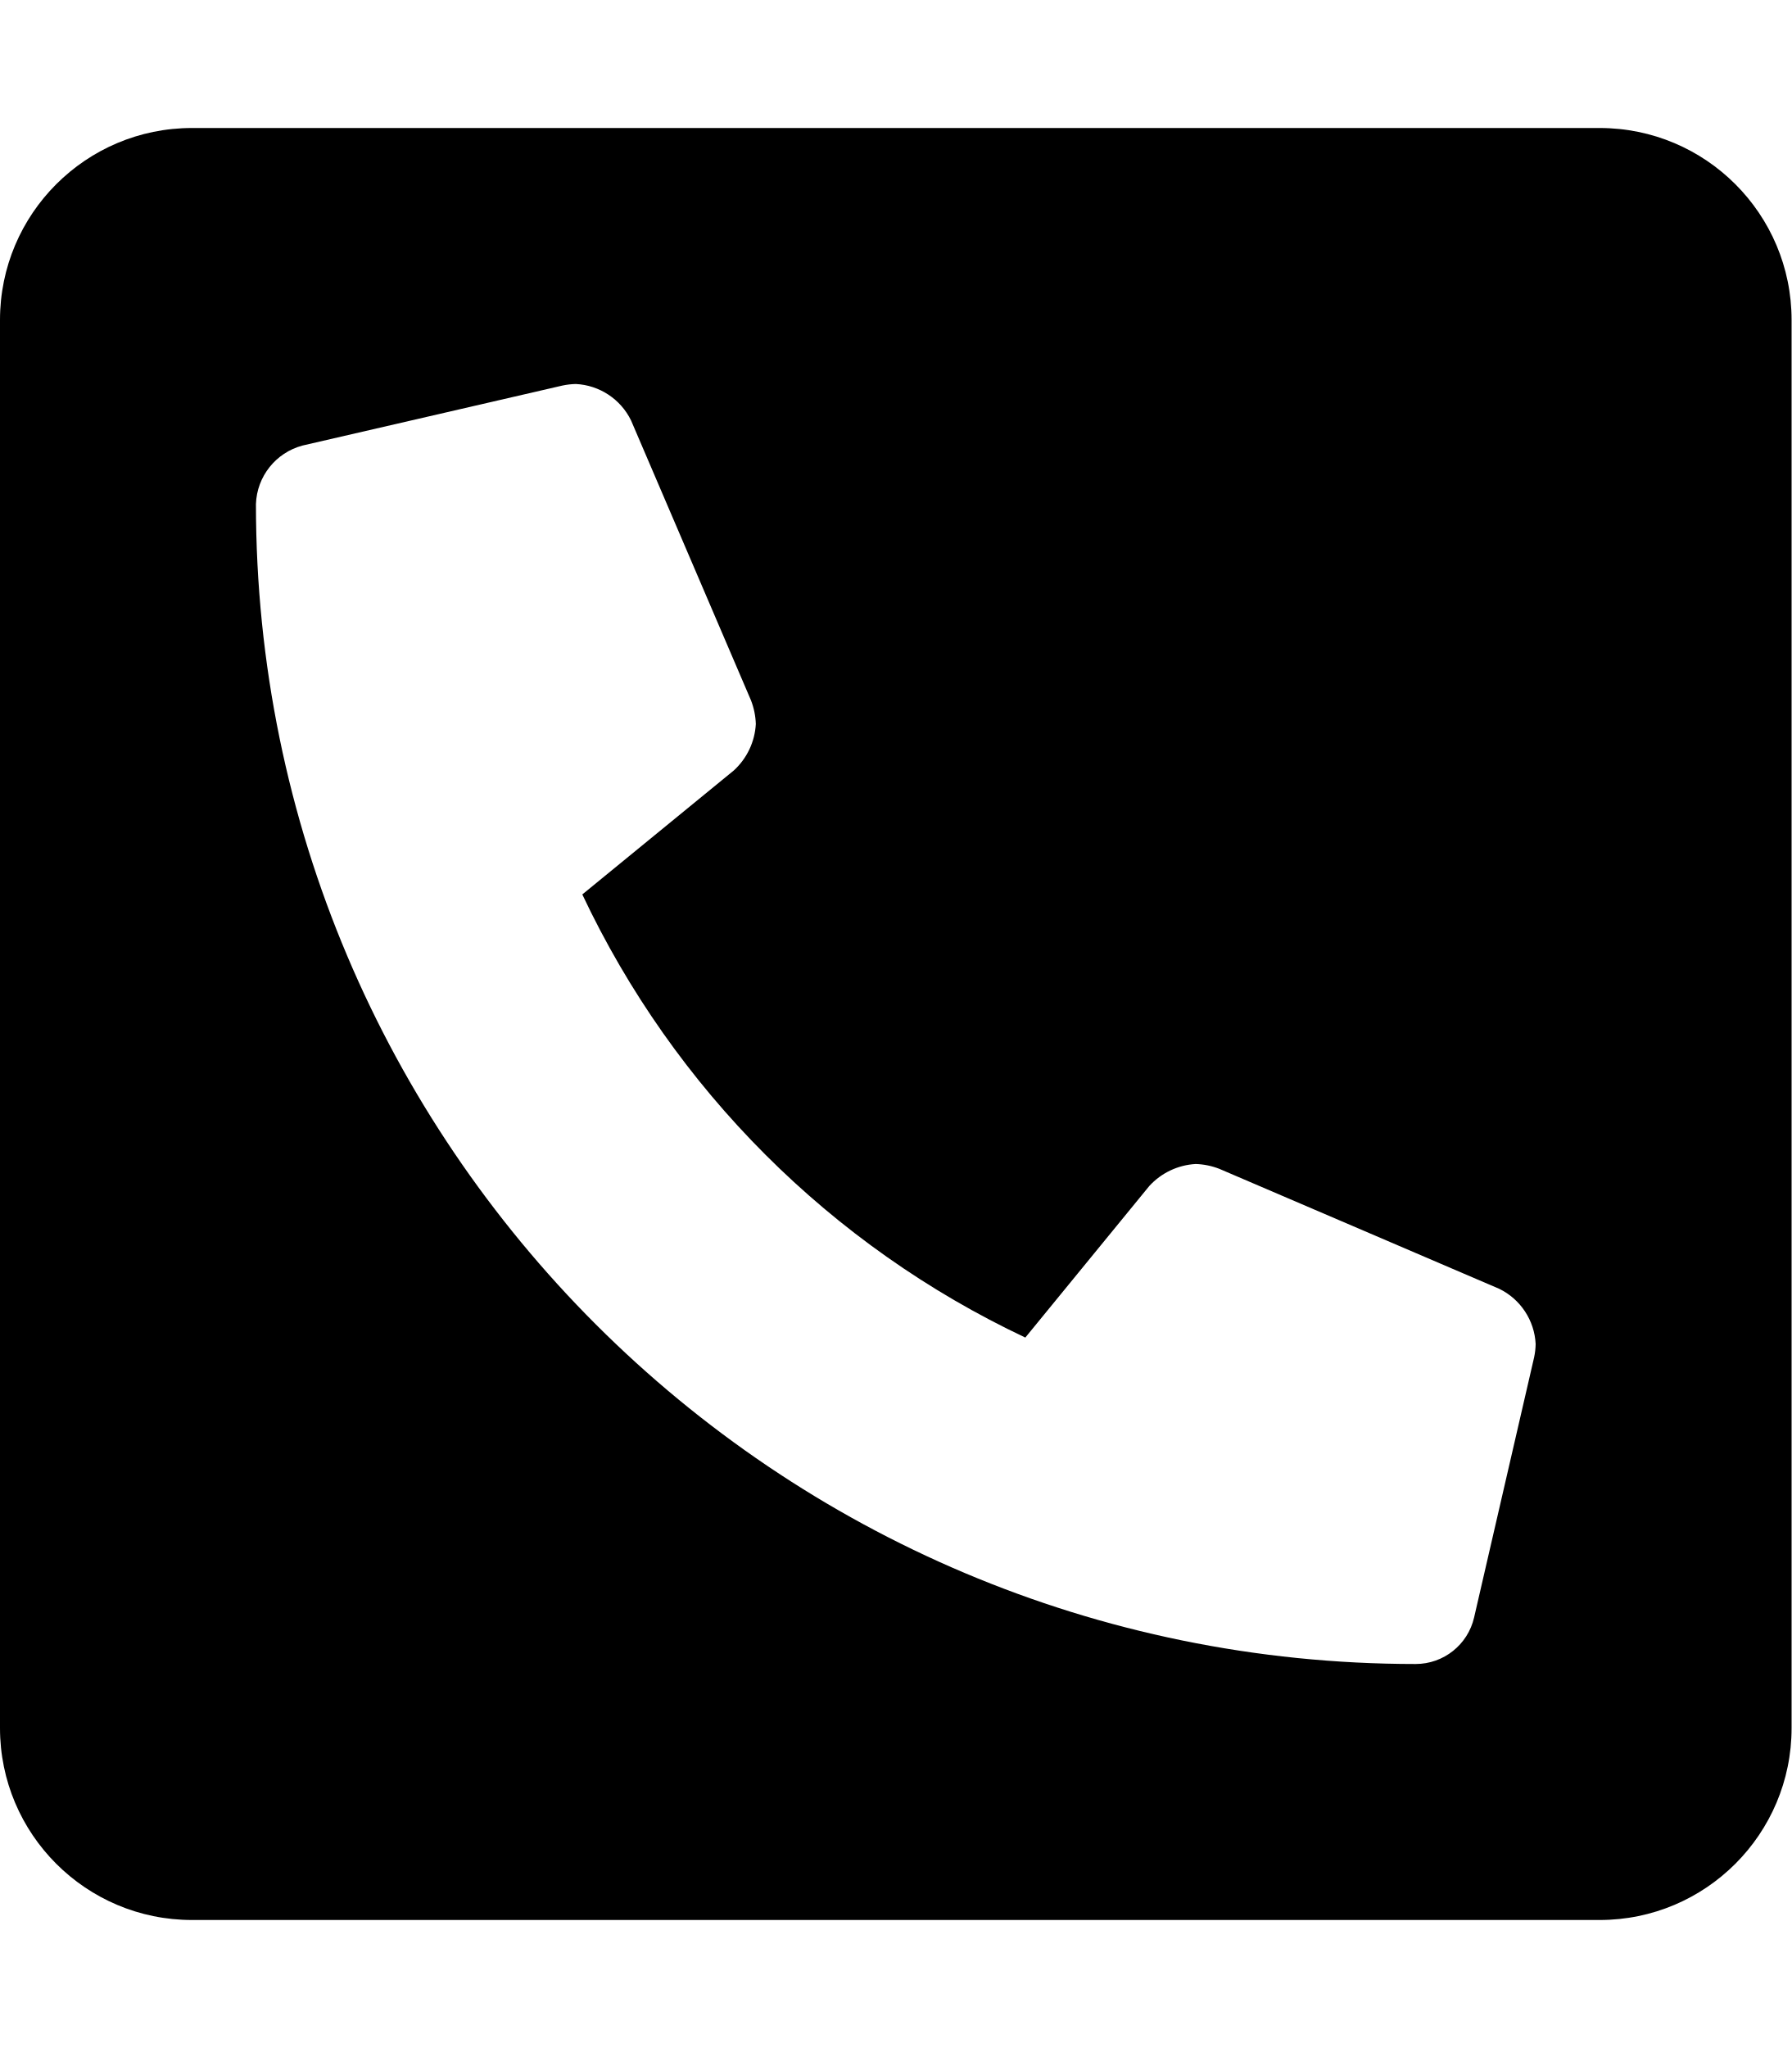
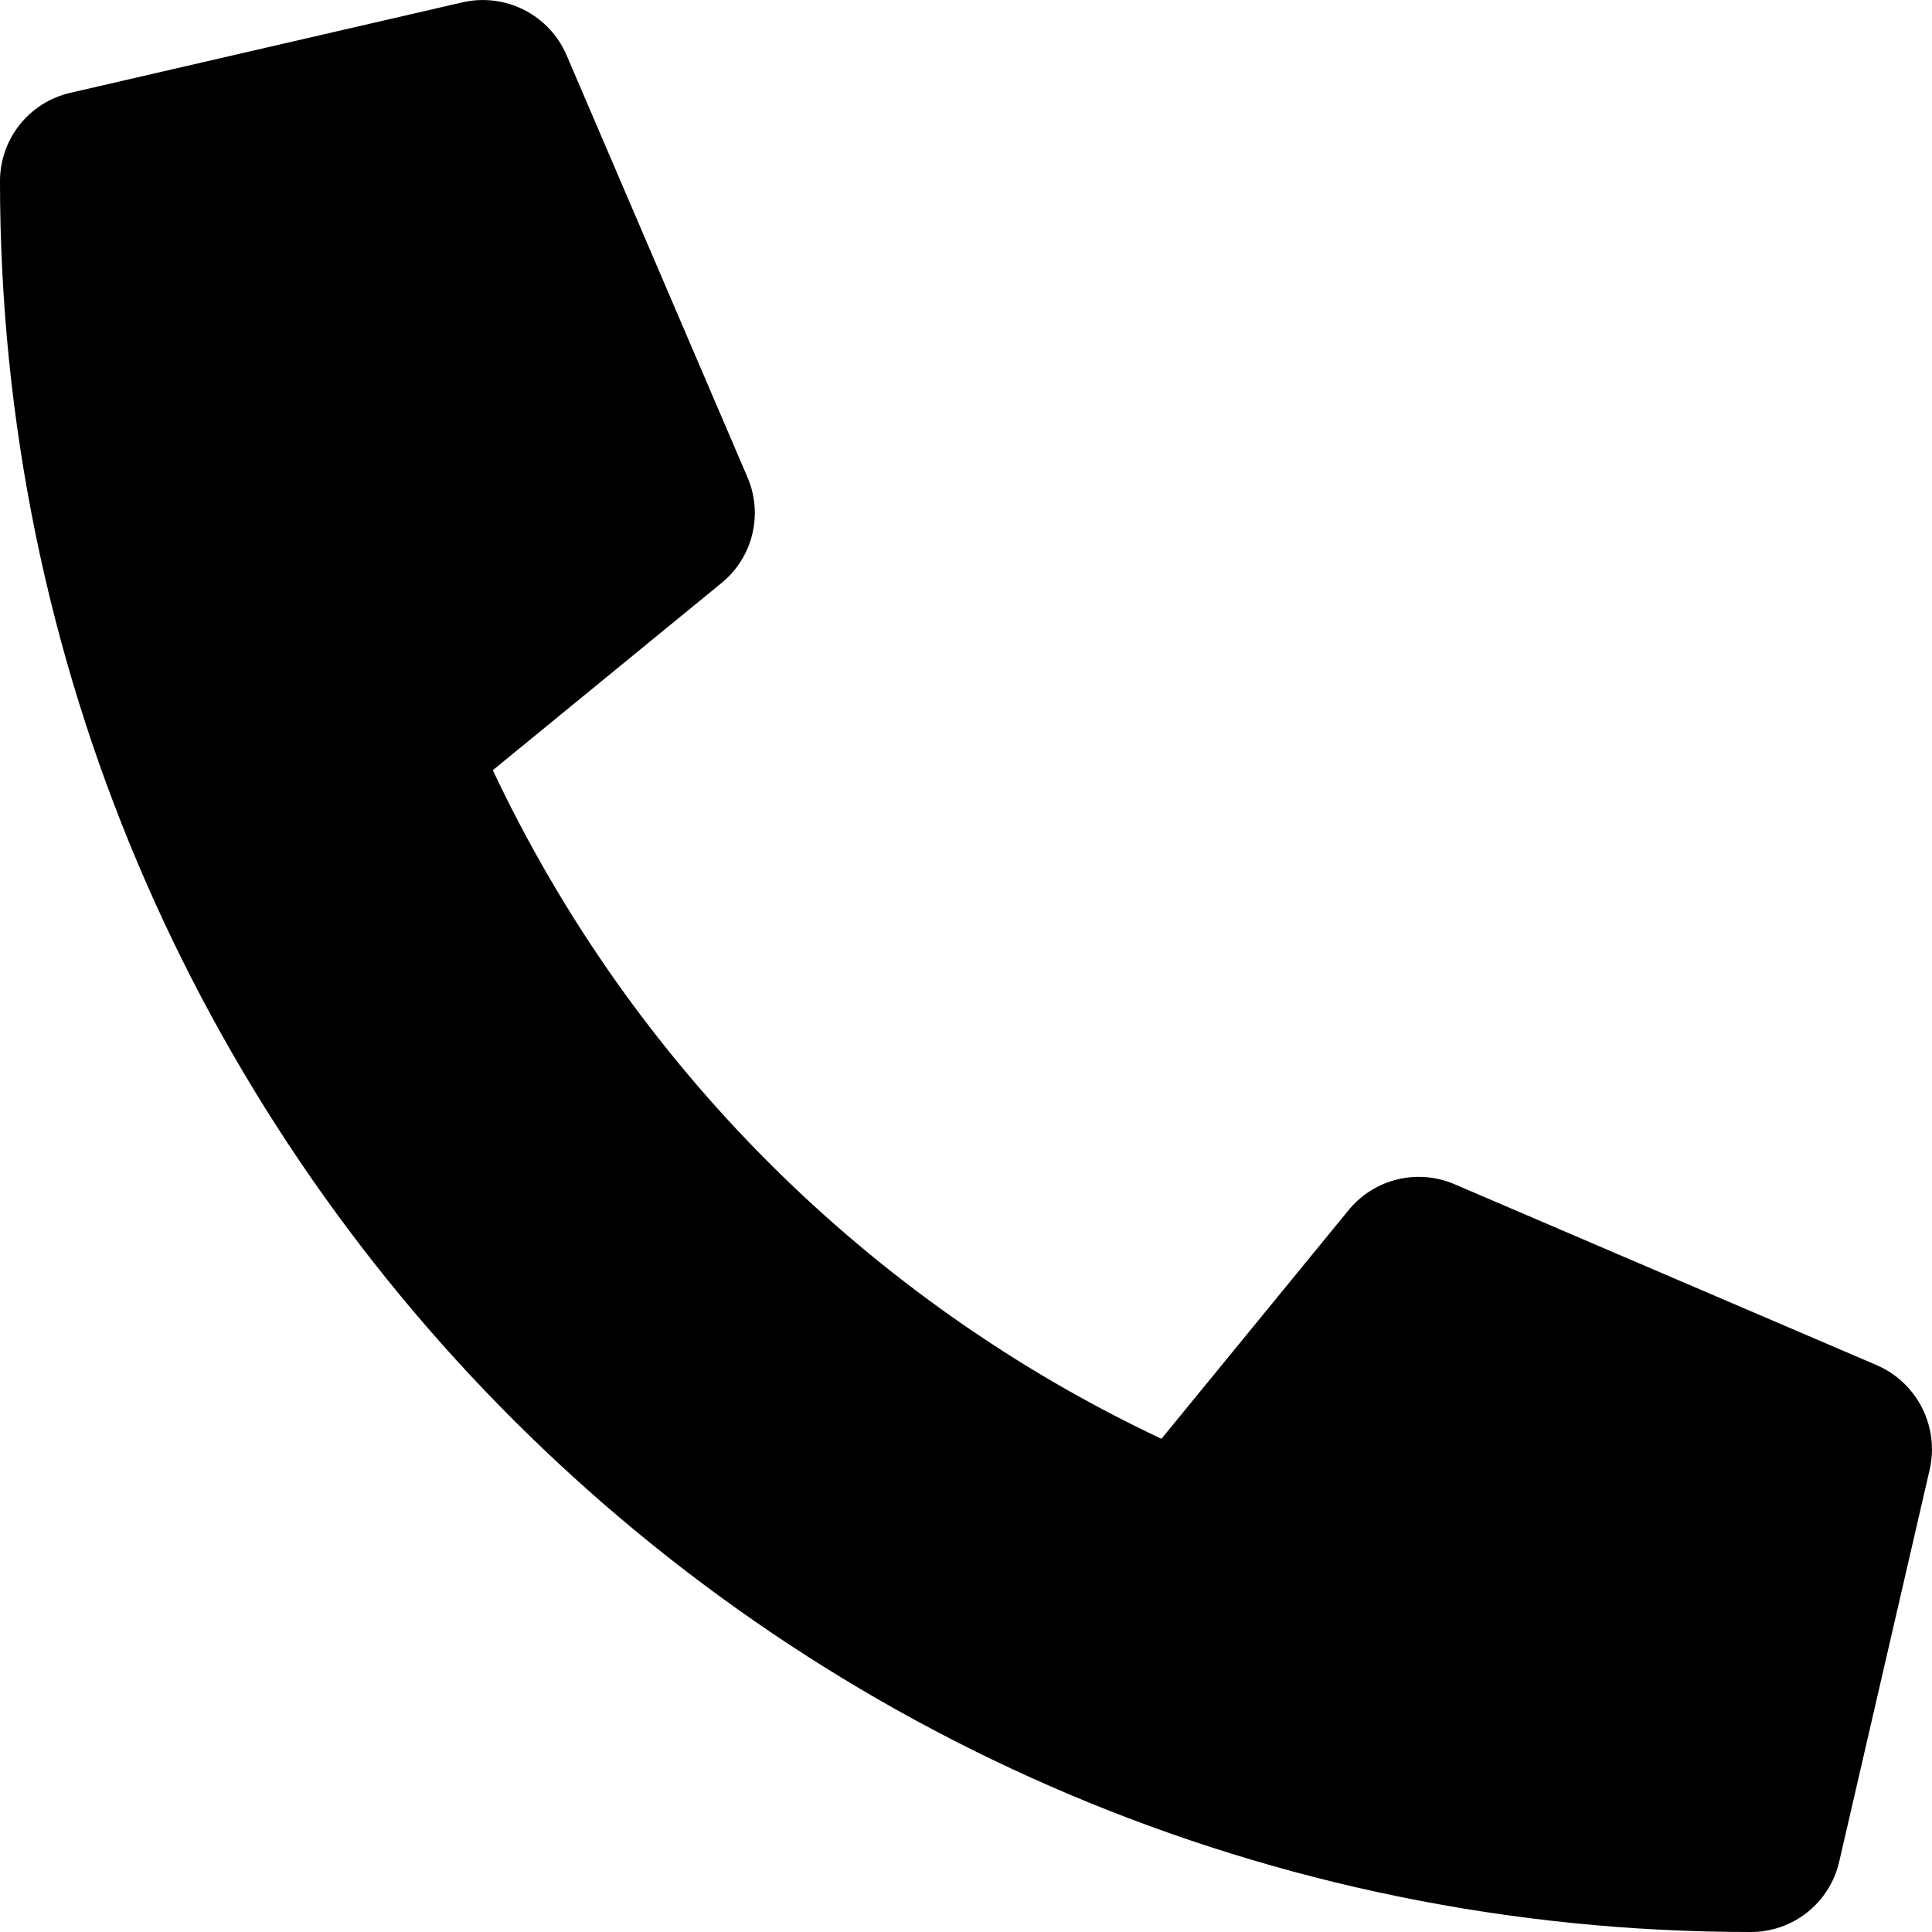
- <svg xmlns="http://www.w3.org/2000/svg" aria-hidden="true" focusable="false" data-prefix="fas" data-icon="phone-square-alt" class="svg-inline--fa fa-phone-square-alt fa-w-14" role="img" viewBox="0 0 448 512">
-   <path fill="currentColor" d="M400 32H48A48 48 0 0 0 0 80v352a48 48 0 0 0 48 48h352a48 48 0 0 0 48-48V80a48 48 0 0 0-48-48zm-16.39 307.37l-15 65A15 15 0 0 1 354 416C194 416 64 286.29 64 126a15.7 15.7 0 0 1 11.63-14.61l65-15A18.23 18.23 0 0 1 144 96a16.27 16.27 0 0 1 13.79 9.09l30 70A17.9 17.9 0 0 1 189 181a17 17 0 0 1-5.5 11.61l-37.89 31a231.91 231.91 0 0 0 110.78 110.78l31-37.89A17 17 0 0 1 299 291a17.85 17.85 0 0 1 5.91 1.21l70 30A16.25 16.25 0 0 1 384 336a17.41 17.41 0 0 1-.39 3.37z" />
+ <svg xmlns="http://www.w3.org/2000/svg" aria-hidden="true" focusable="false" data-prefix="fas" data-icon="phone-alt" class="svg-inline--fa fa-phone-alt fa-w-16" role="img" viewBox="0 0 512 512">
+   <path fill="currentColor" d="M497.39 361.8l-112-48a24 24 0 0 0-28 6.9l-49.6 60.6A370.66 370.66 0 0 1 130.6 204.11l60.6-49.6a23.94 23.94 0 0 0 6.9-28l-48-112A24.16 24.16 0 0 0 122.6.61l-104 24A24 24 0 0 0 0 48c0 256.5 207.9 464 464 464a24 24 0 0 0 23.4-18.6l24-104a24.29 24.29 0 0 0-14.01-27.6z" />
</svg>
